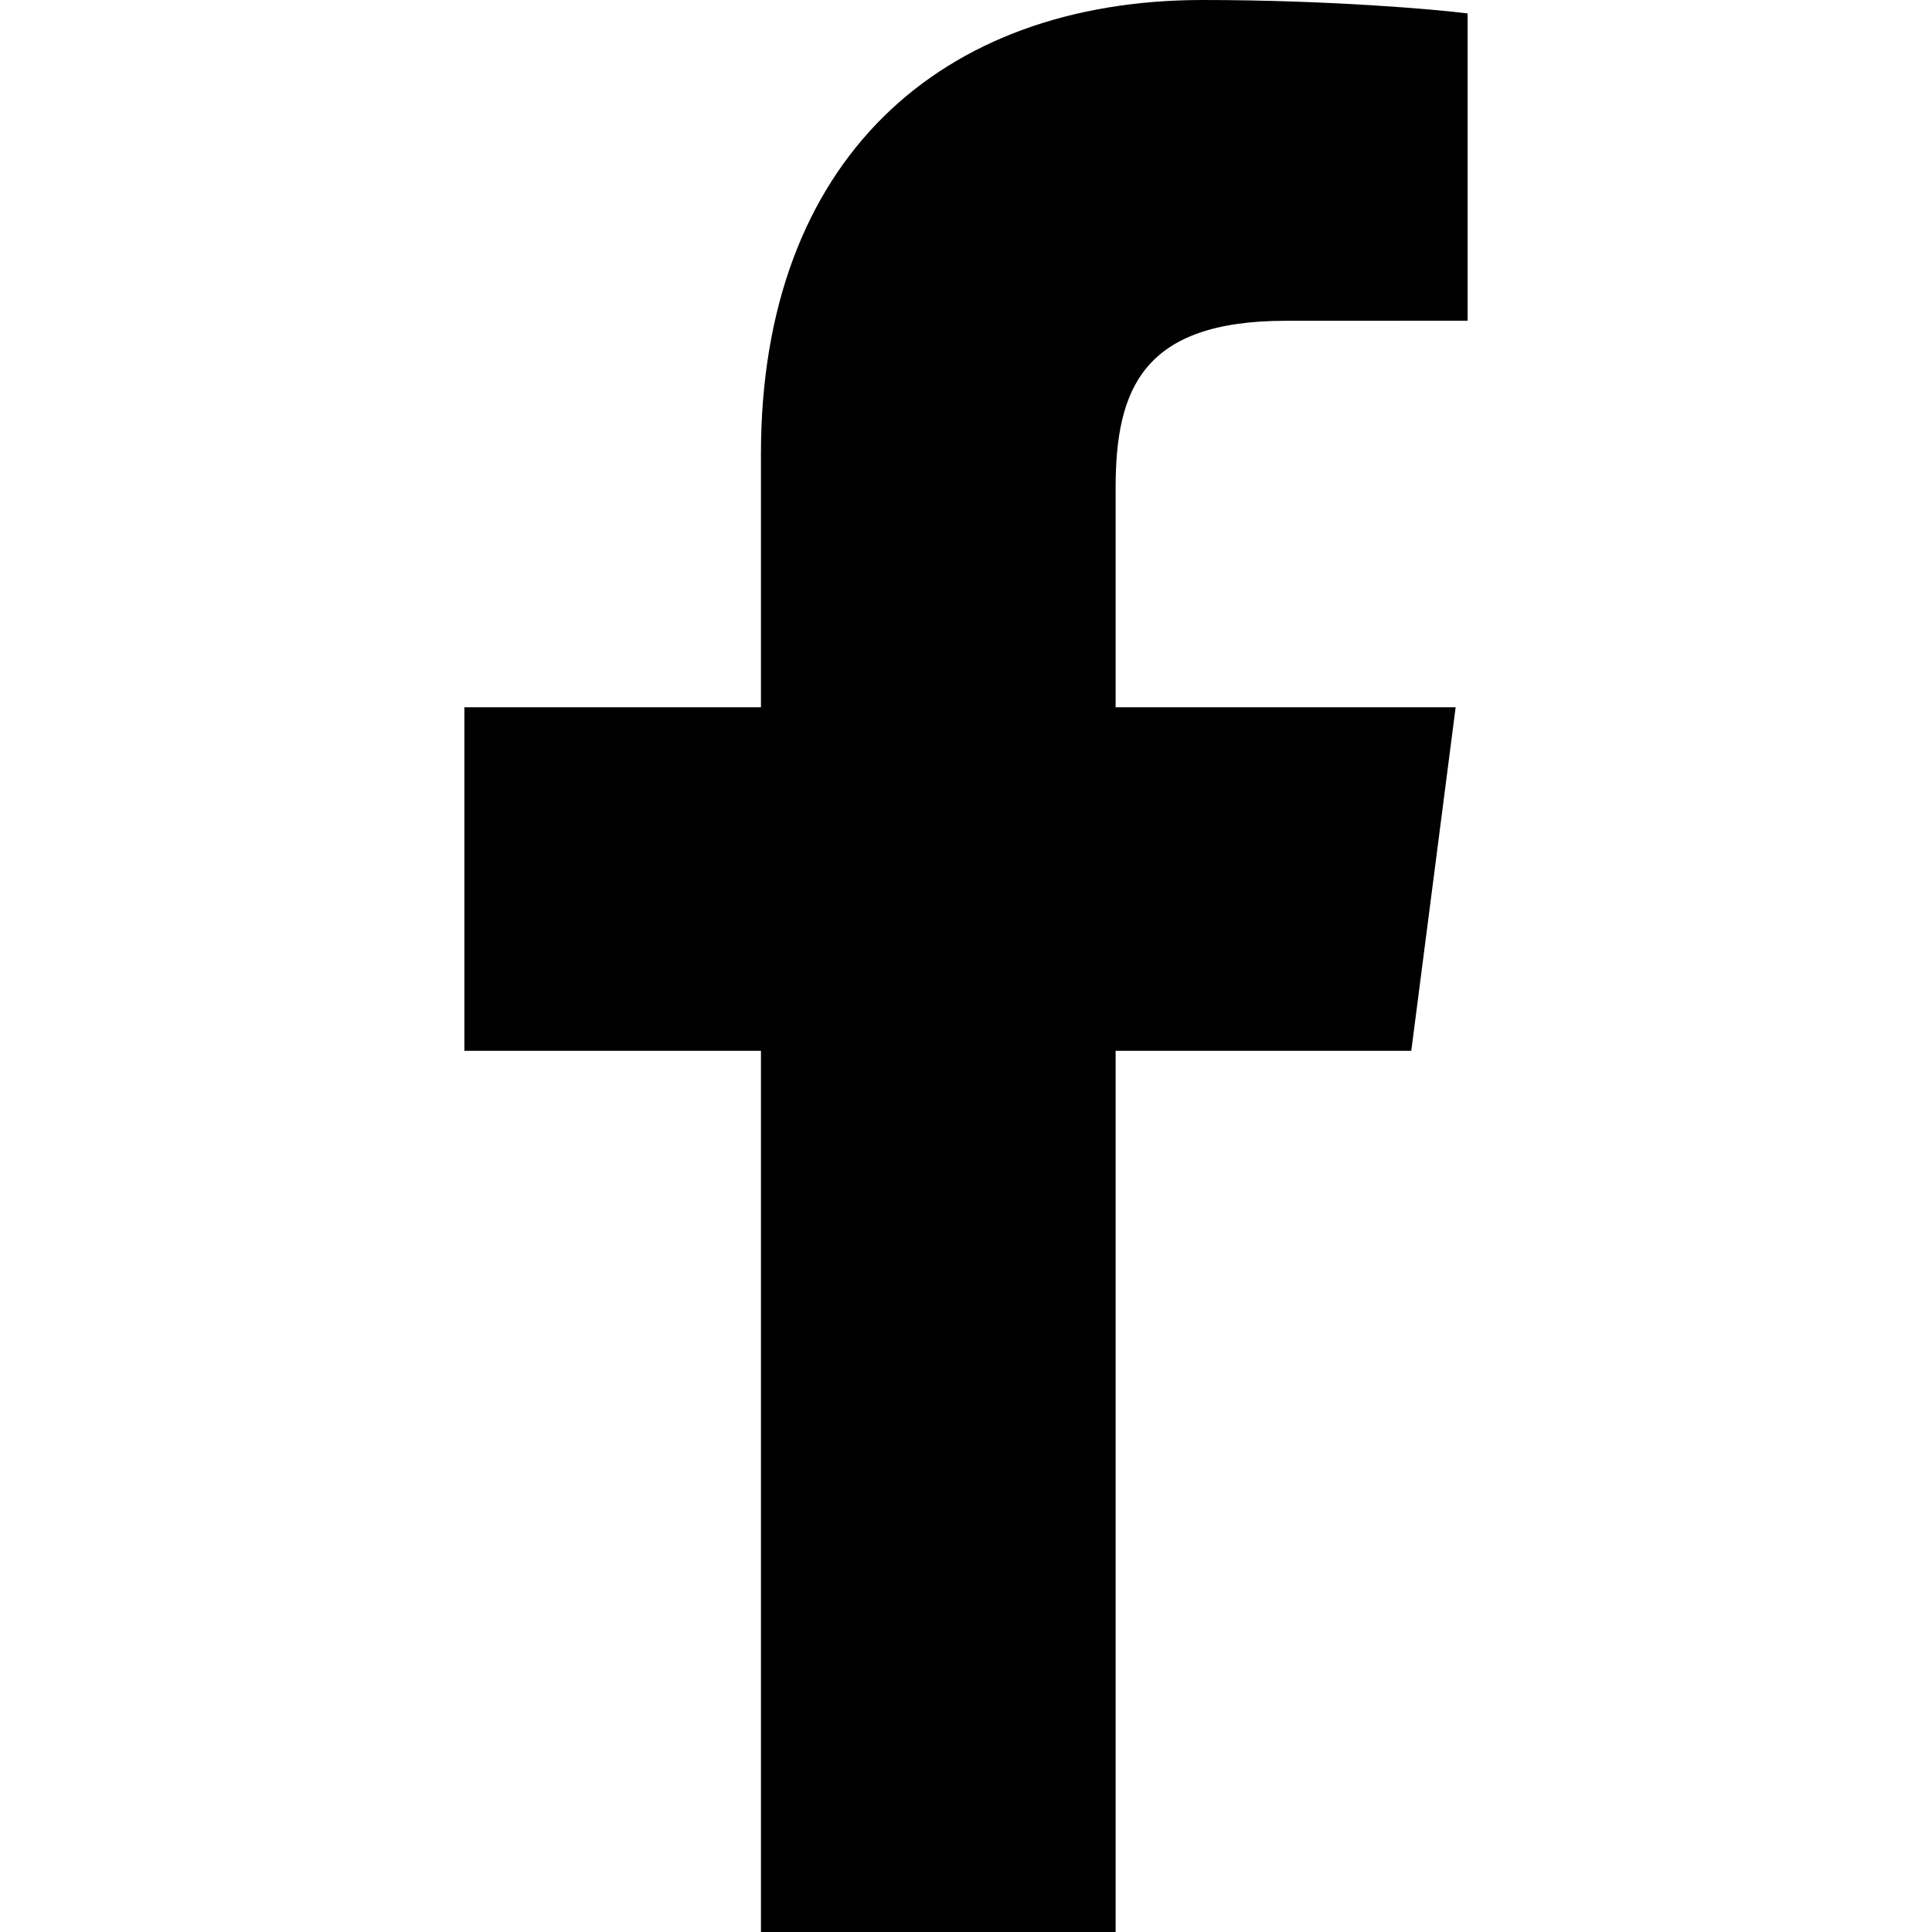
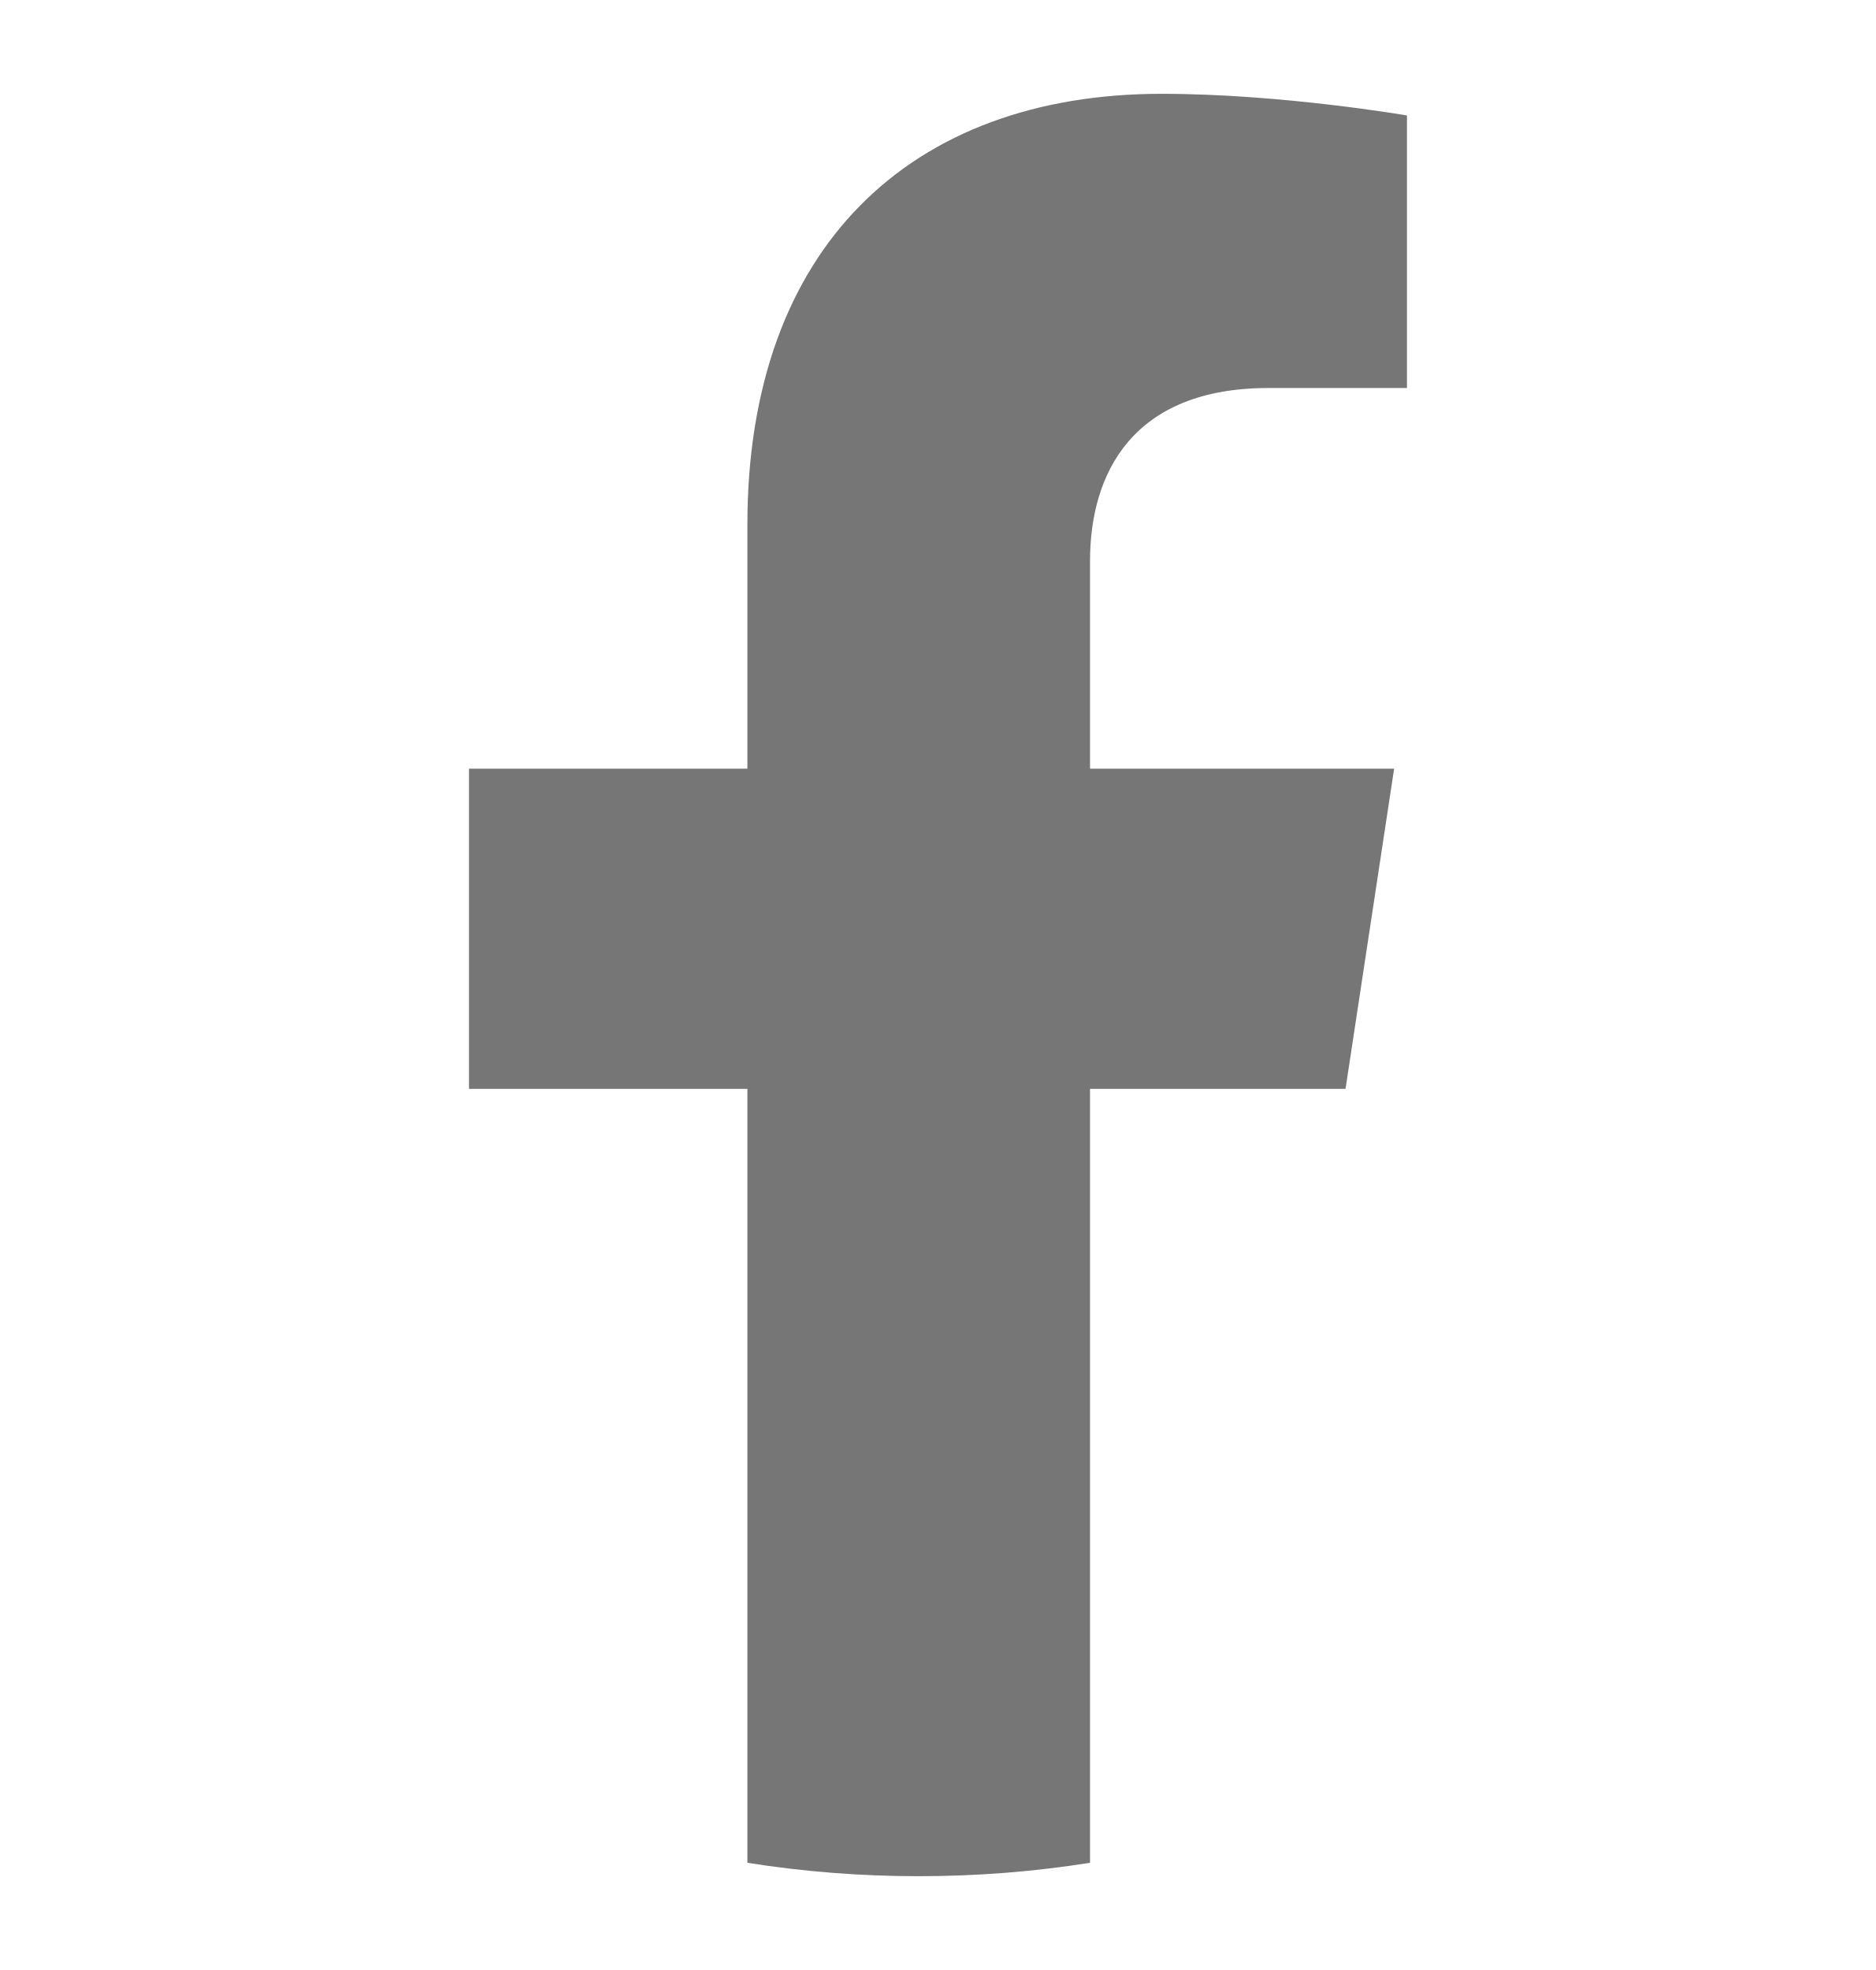
- <svg xmlns="http://www.w3.org/2000/svg" version="1.1" width="512" height="512" x="0" y="0" viewBox="0 0 155.139 155.139" style="enable-background:new 0 0 512 512" xml:space="preserve" class="">
-   <g>
-     <path d="M89.584 155.139V84.378h23.742l3.562-27.585H89.584V39.184c0-7.984 2.208-13.425 13.67-13.425l14.595-.006V1.08C115.325.752 106.661 0 96.577 0 75.52 0 61.104 12.853 61.104 36.452v20.341H37.29v27.585h23.814v70.761h28.48z" style="" fill="#000000" data-original="#010002" class="" opacity="1" />
-   </g>
+ <svg xmlns="http://www.w3.org/2000/svg" width="20" height="21" viewBox="0 0 20 21" fill="none">
+   <path d="M14.345 11.607L14.863 8.194H11.621V5.981C11.621 5.047 12.073 4.136 13.525 4.136H15V1.231C15 1.231 13.662 1 12.384 1C9.712 1 7.968 2.635 7.968 5.593V8.194H5V11.607H7.968V19.857C8.564 19.952 9.174 20 9.795 20C10.415 20 11.025 19.952 11.621 19.857V11.607H14.345Z" fill="#767676" />
</svg>
